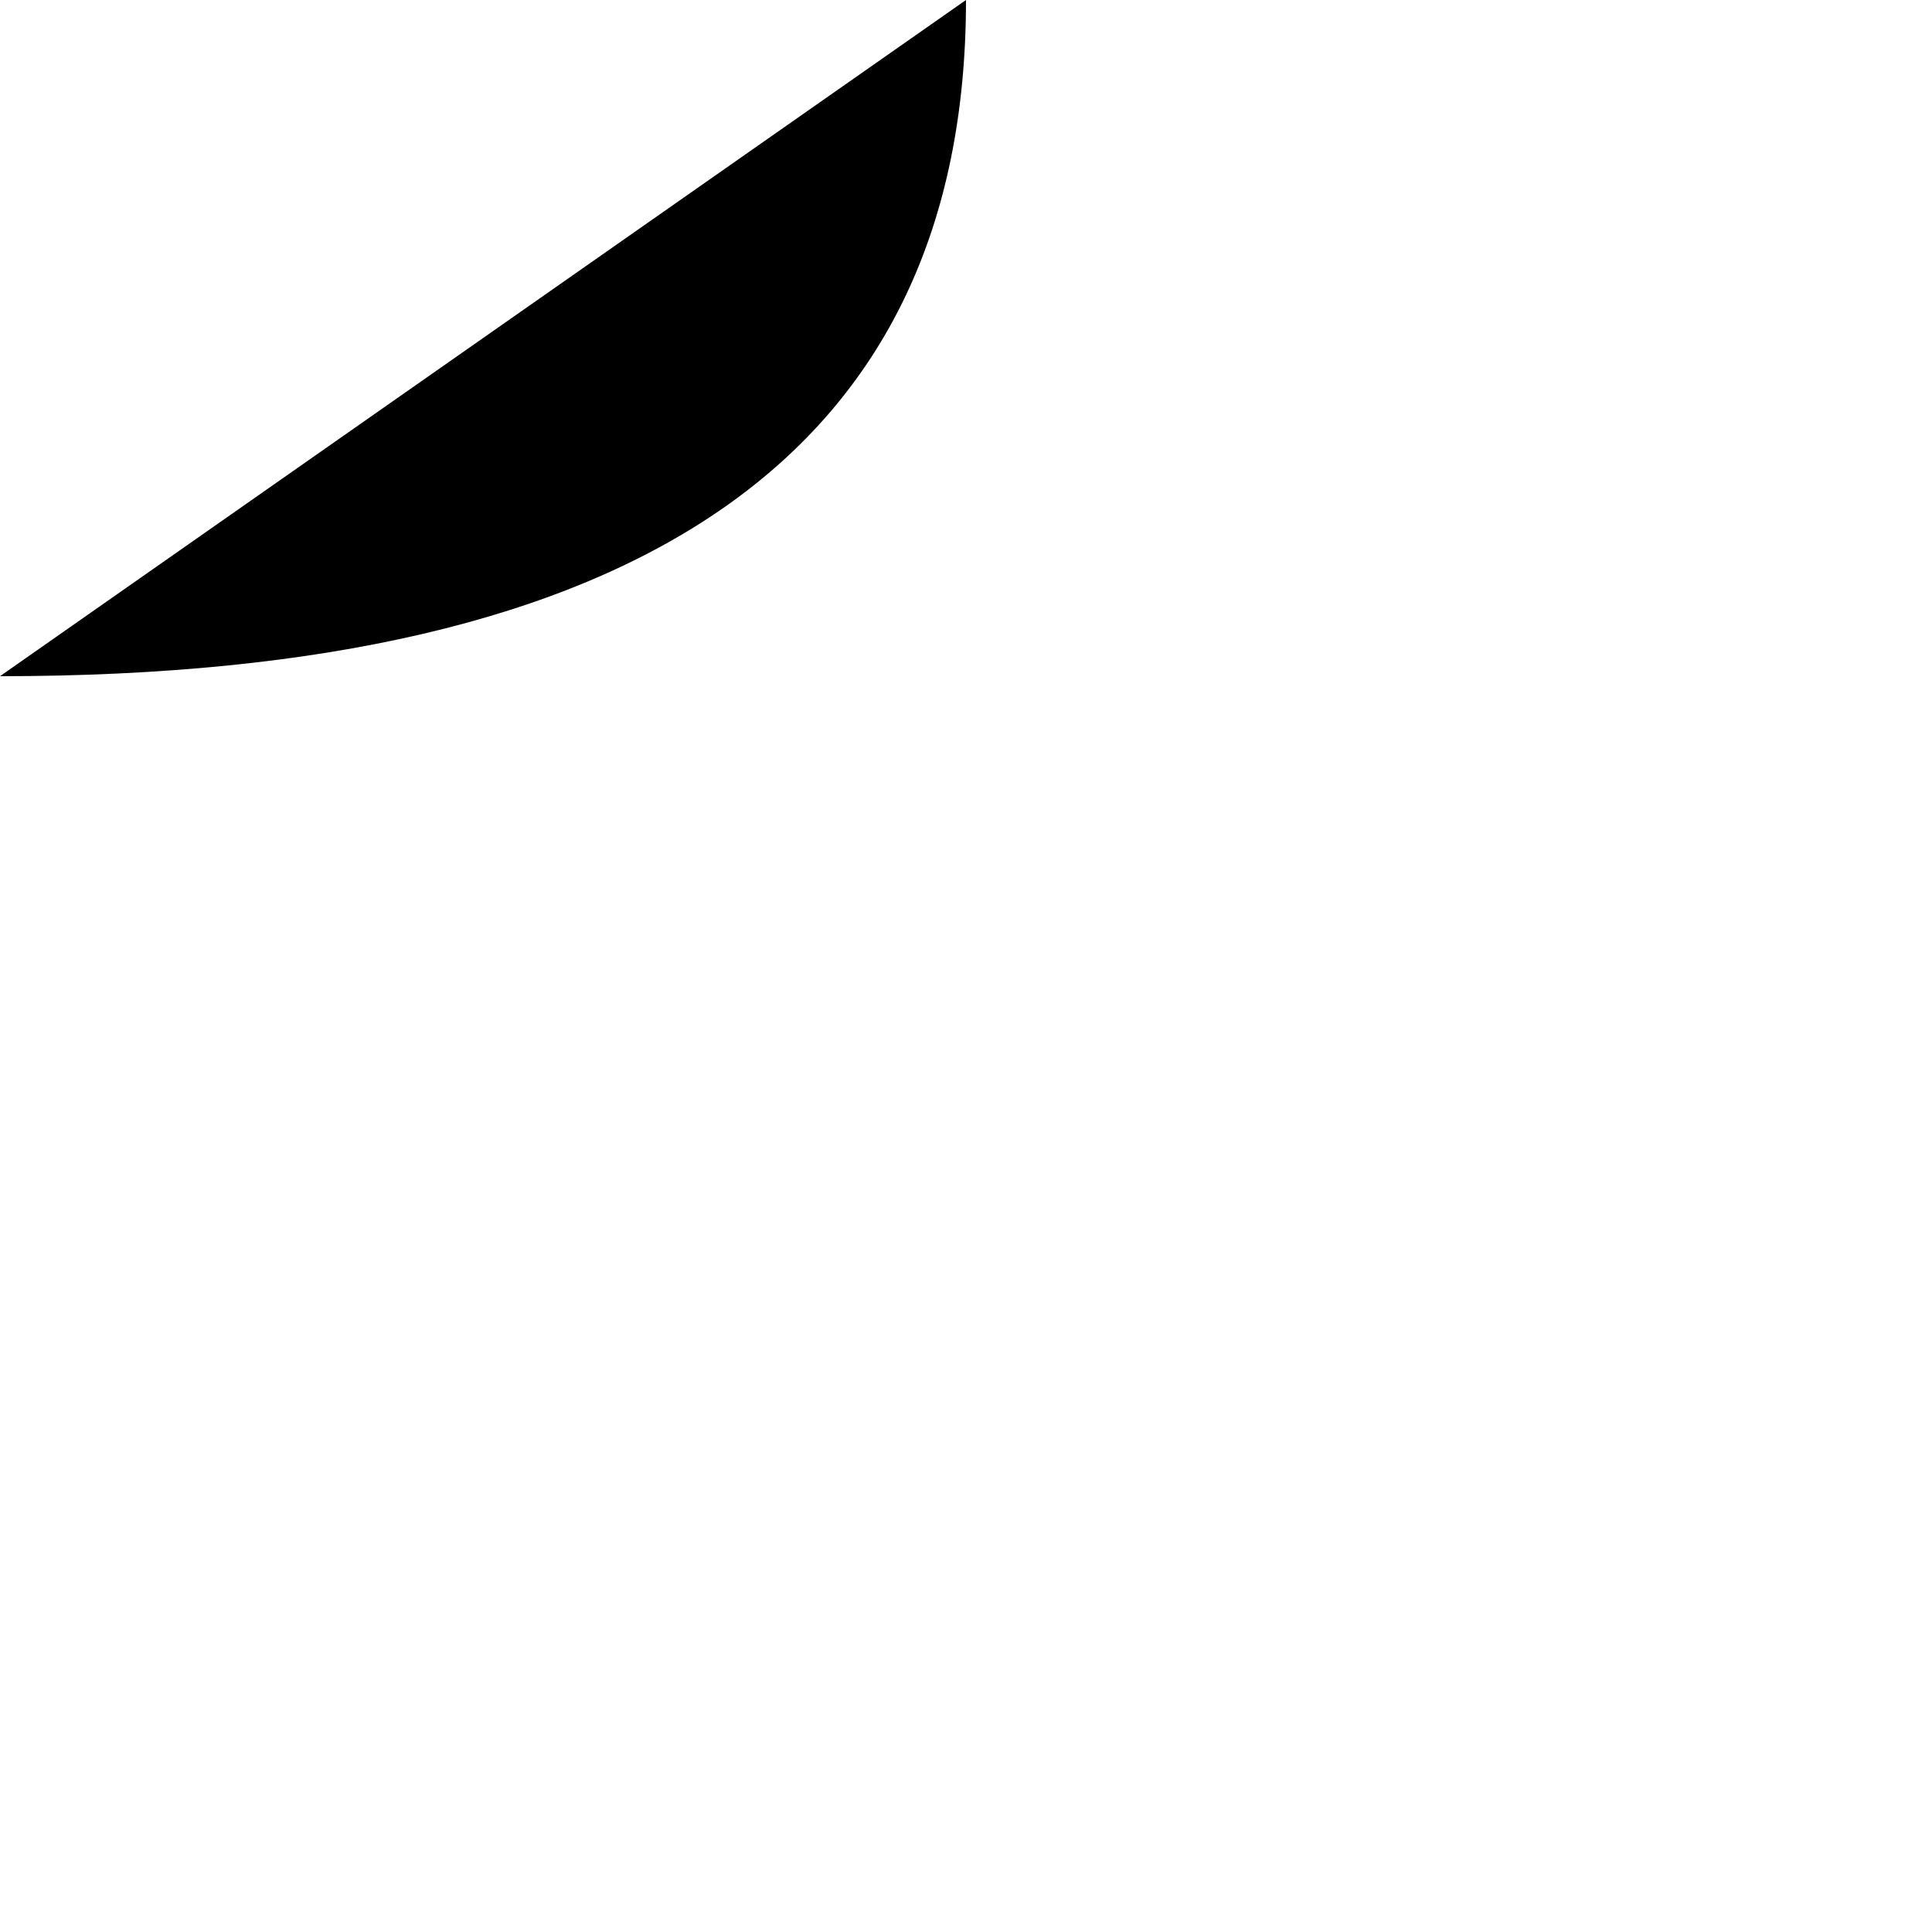
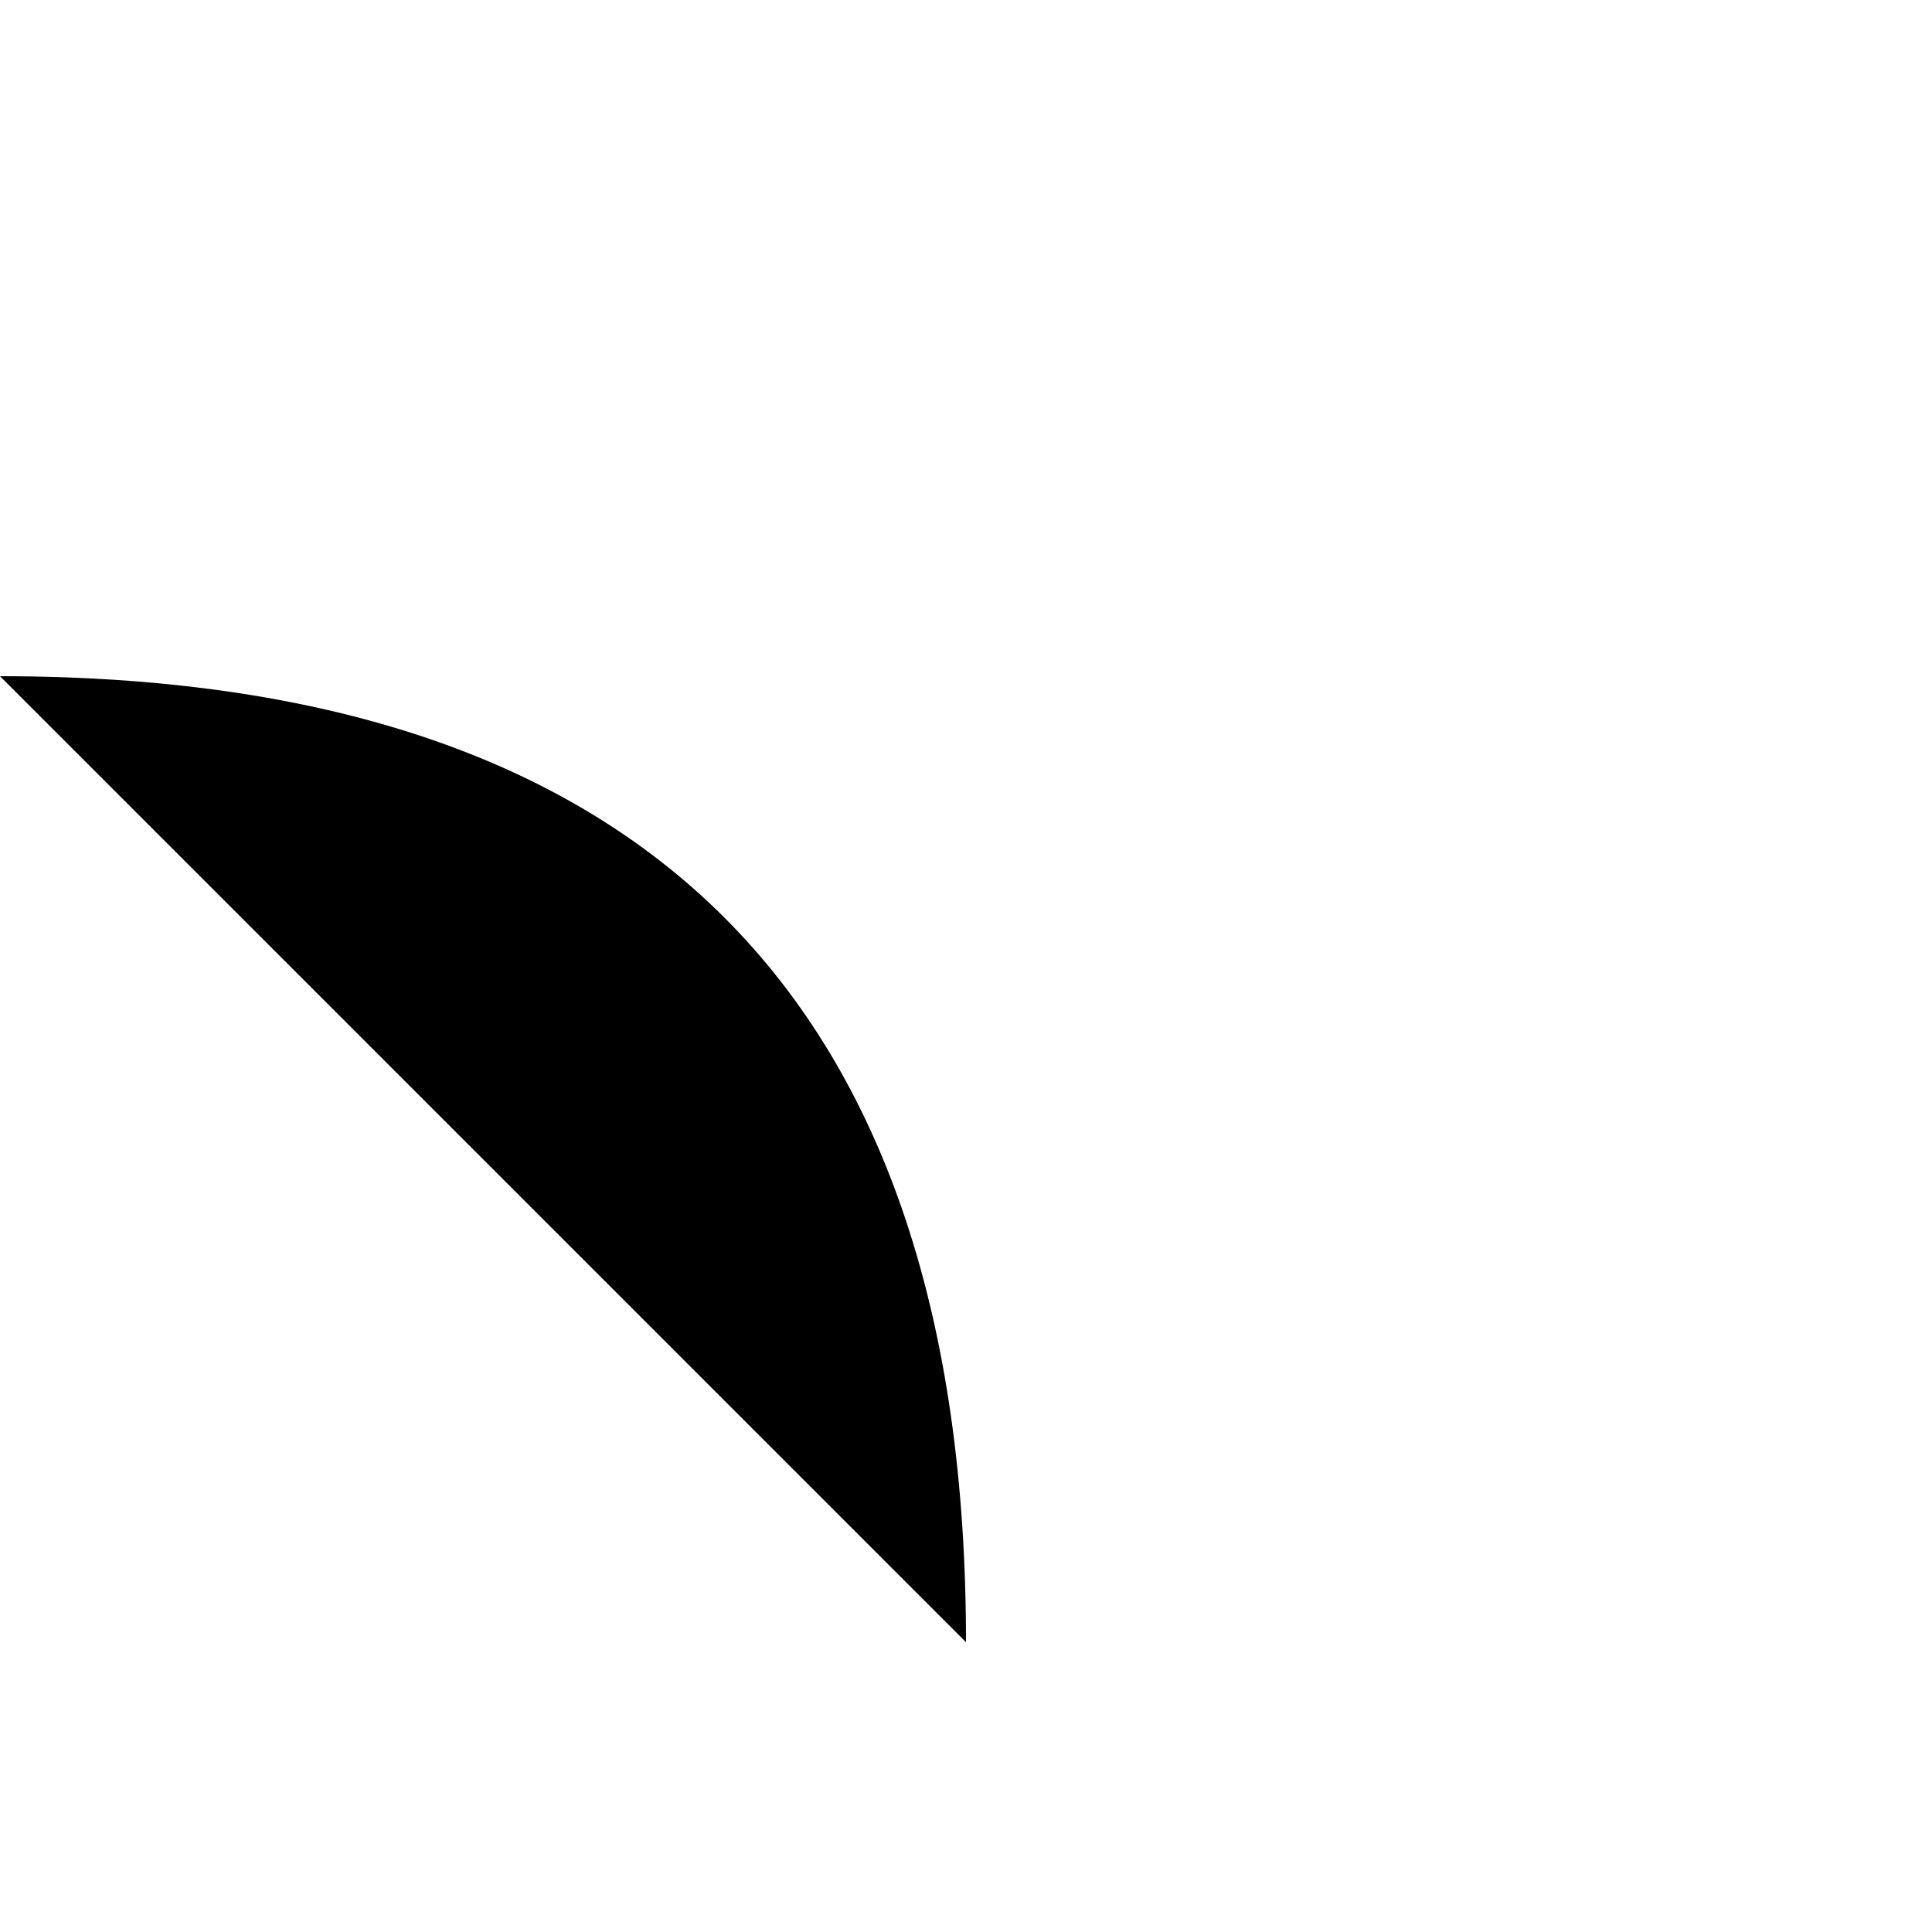
<svg xmlns="http://www.w3.org/2000/svg" version="1.1" width="100px" height="100px" viewBox="0 0 100 100">
-   <path vector-effect="non-scaling-stroke" shape-rendering="crisp edges" class="arrow-line" d="         M 50,0         Q 50,35 0,35     " />
+   <path vector-effect="non-scaling-stroke" shape-rendering="crisp edges" class="arrow-line" d="         M 50,85         Q 50,35 0,35         M 50,85         L 50,100     " />
</svg>
